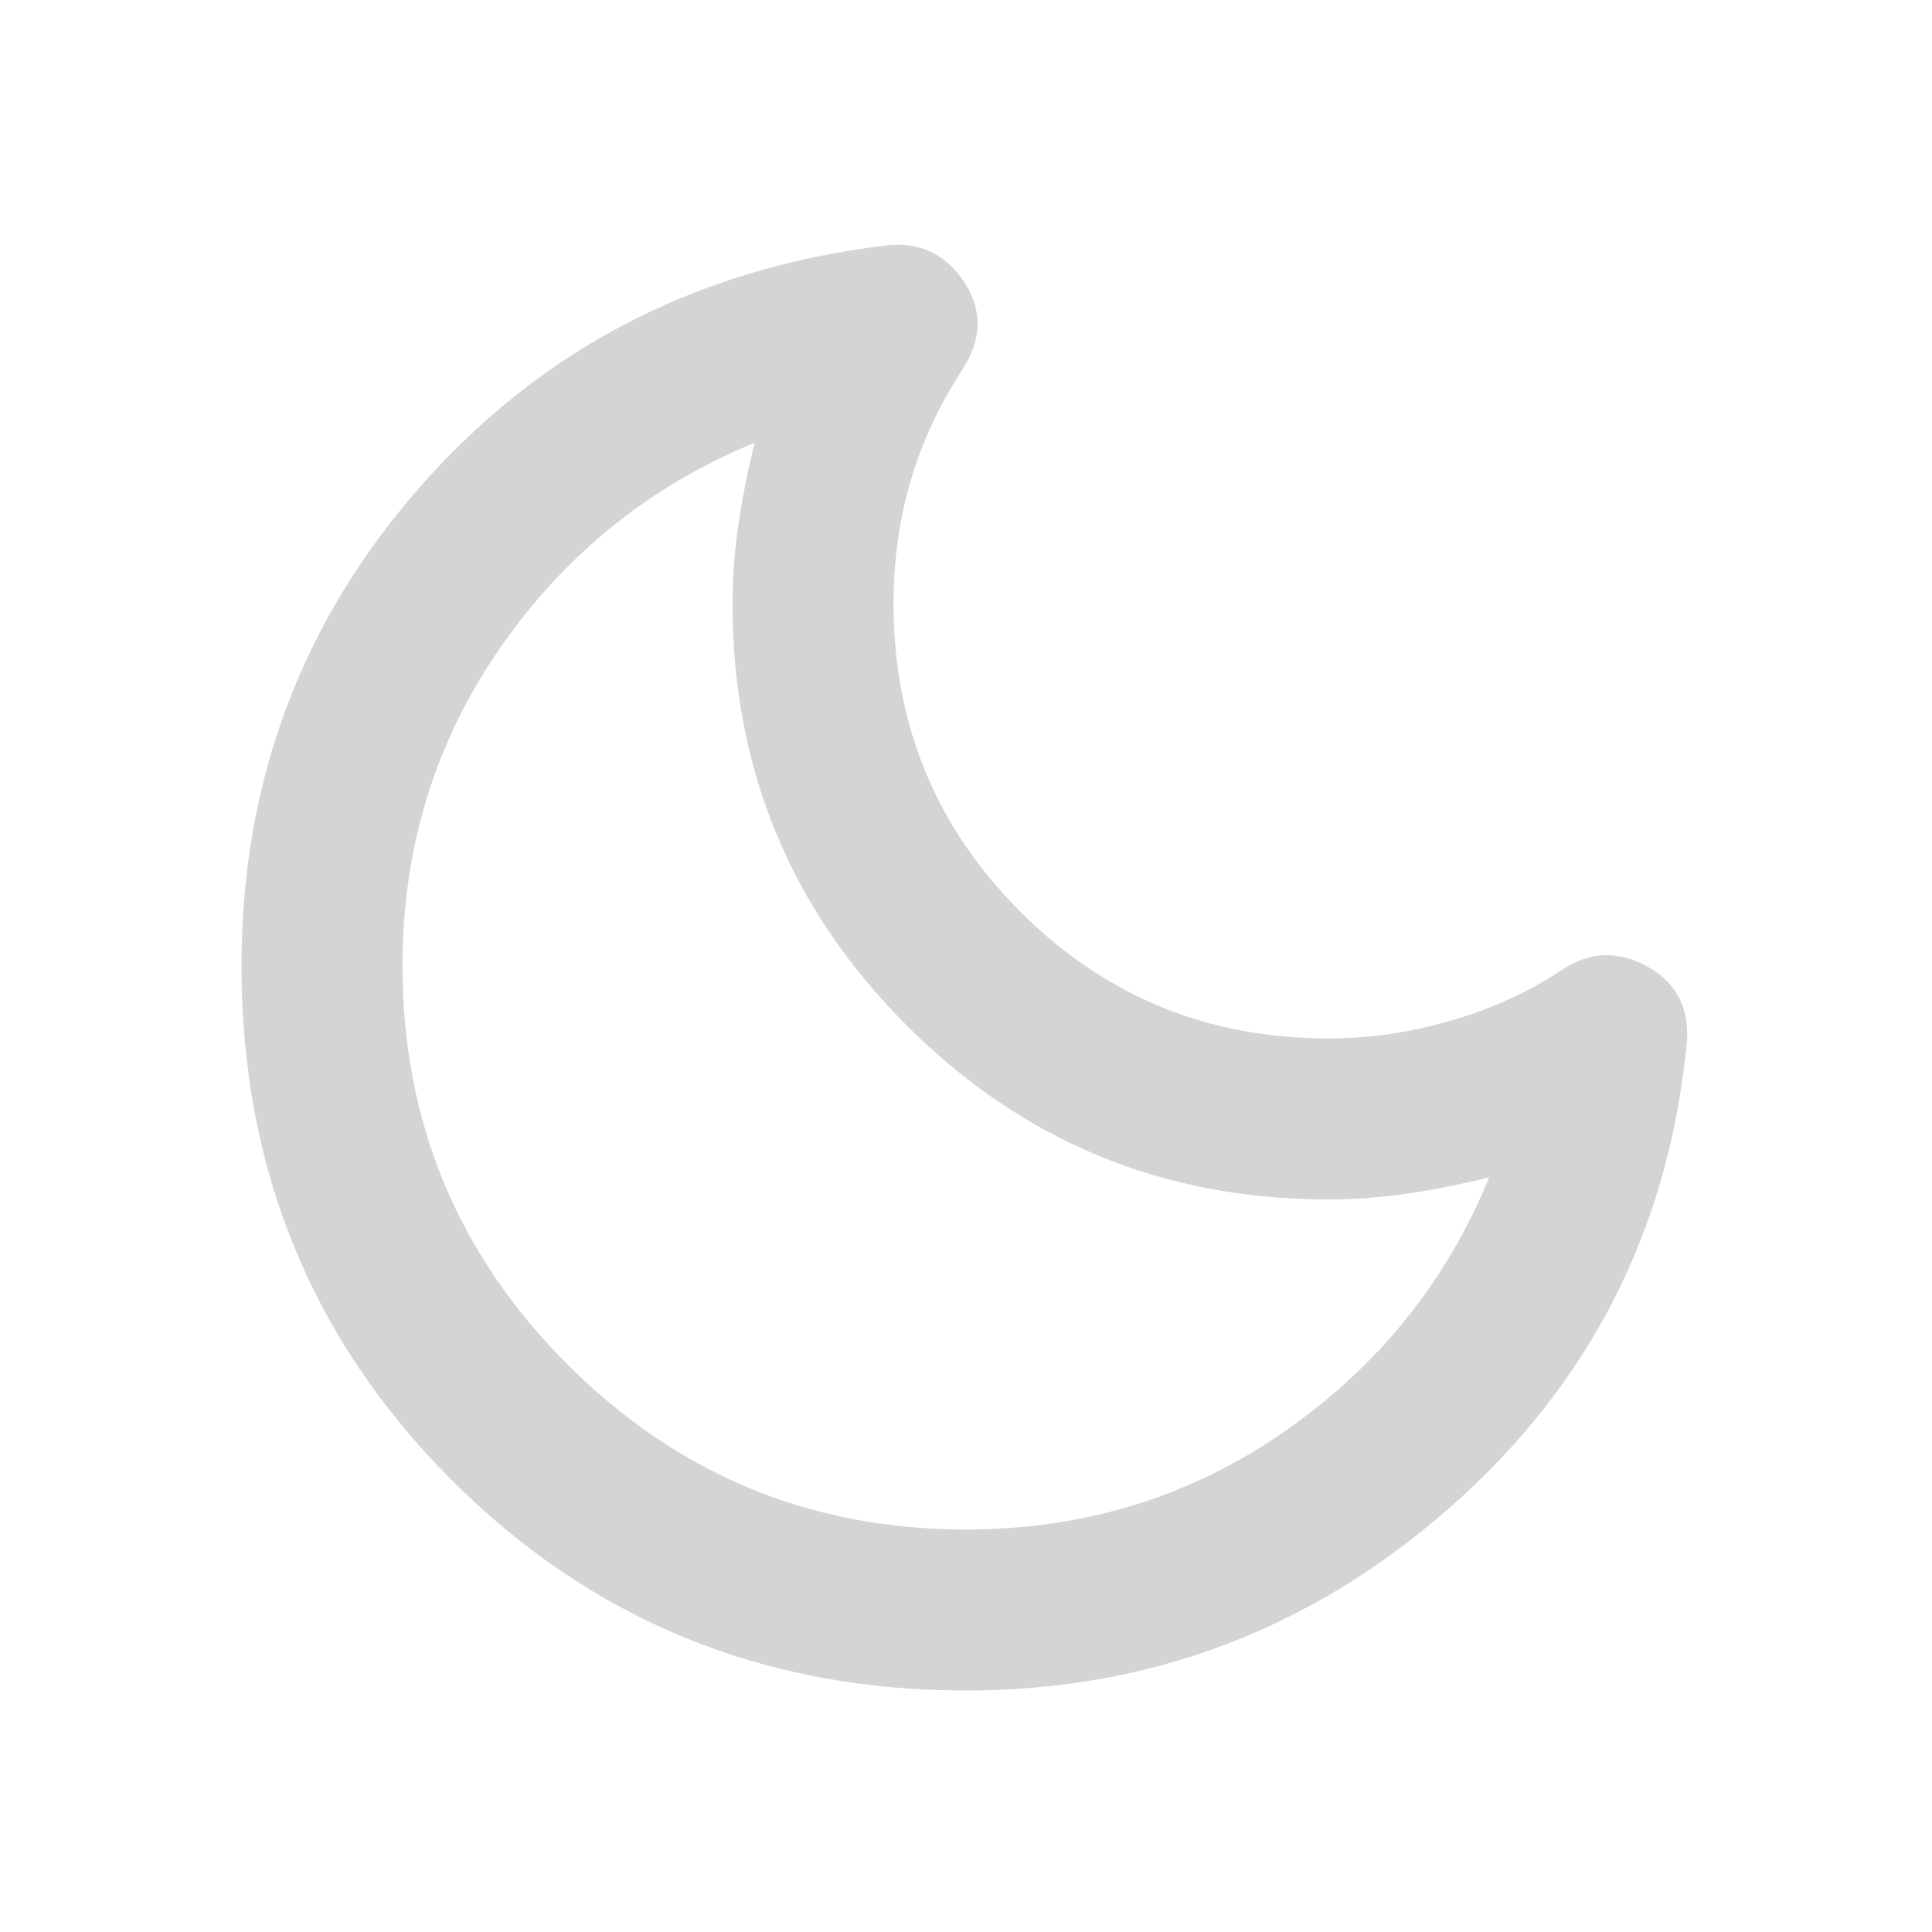
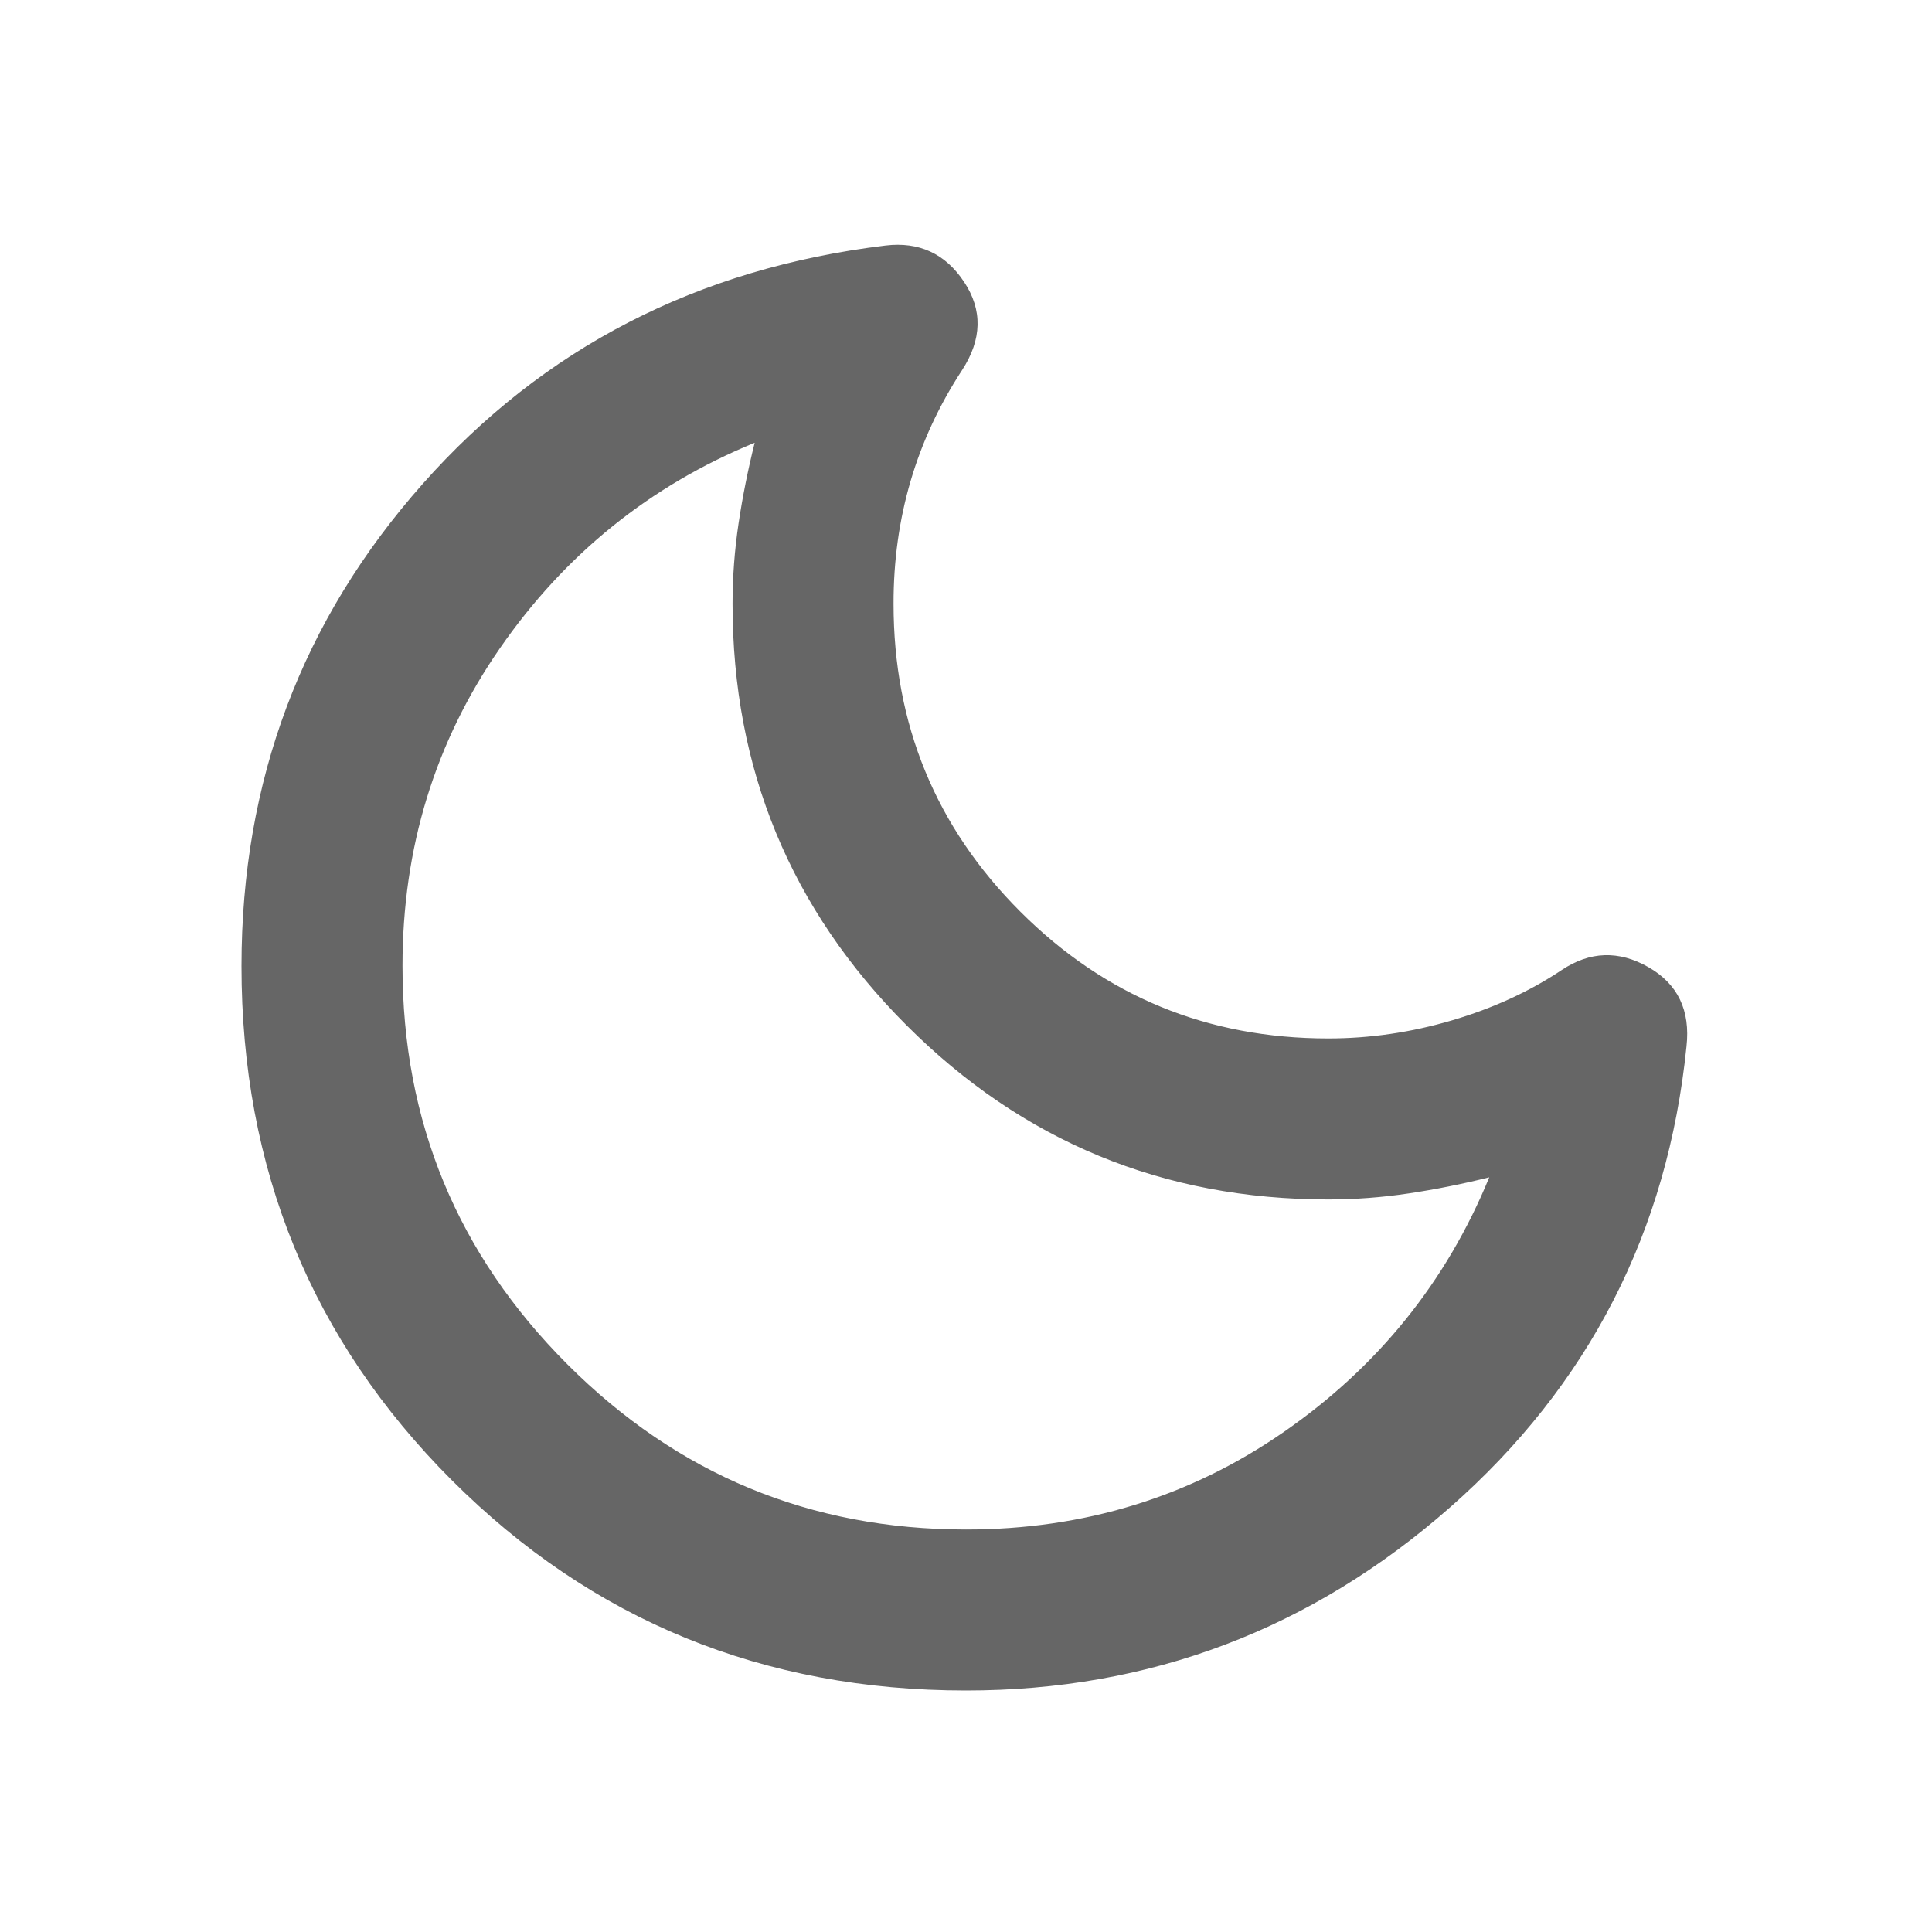
<svg xmlns="http://www.w3.org/2000/svg" viewBox="0 0 24 24">
-   <path fill="#d4d4d4" d="M12 21q-3.775 0-6.388-2.613T3 12q0-3.45 2.25-5.988T11 3.05q.625-.075.975.45t-.025 1.1q-.425.65-.638 1.375T11.1 7.5q0 2.25 1.575 3.825T16.5 12.9q.775 0 1.538-.225t1.362-.625q.525-.35 1.075-.037t.475.987q-.35 3.45-2.937 5.725T12 21Zm0-2q2.2 0 3.95-1.213t2.55-3.162q-.5.125-1 .2t-1 .075q-3.075 0-5.238-2.163T9.1 7.5q0-.5.075-1t.2-1q-1.95.8-3.163 2.55T5 12q0 2.9 2.05 4.95T12 19Zm-.25-6.75Z" />
+   <path fill="#666" d="M12 21q-3.775 0-6.388-2.613T3 12q0-3.45 2.25-5.988T11 3.05q.625-.075.975.45t-.025 1.1q-.425.65-.638 1.375T11.1 7.5q0 2.25 1.575 3.825T16.5 12.9q.775 0 1.538-.225t1.362-.625q.525-.35 1.075-.037t.475.987q-.35 3.45-2.937 5.725T12 21Zm0-2q2.2 0 3.95-1.213t2.55-3.162q-.5.125-1 .2t-1 .075q-3.075 0-5.238-2.163T9.1 7.5q0-.5.075-1t.2-1q-1.95.8-3.163 2.55T5 12q0 2.9 2.05 4.95T12 19Zm-.25-6.75Z" />
</svg>
